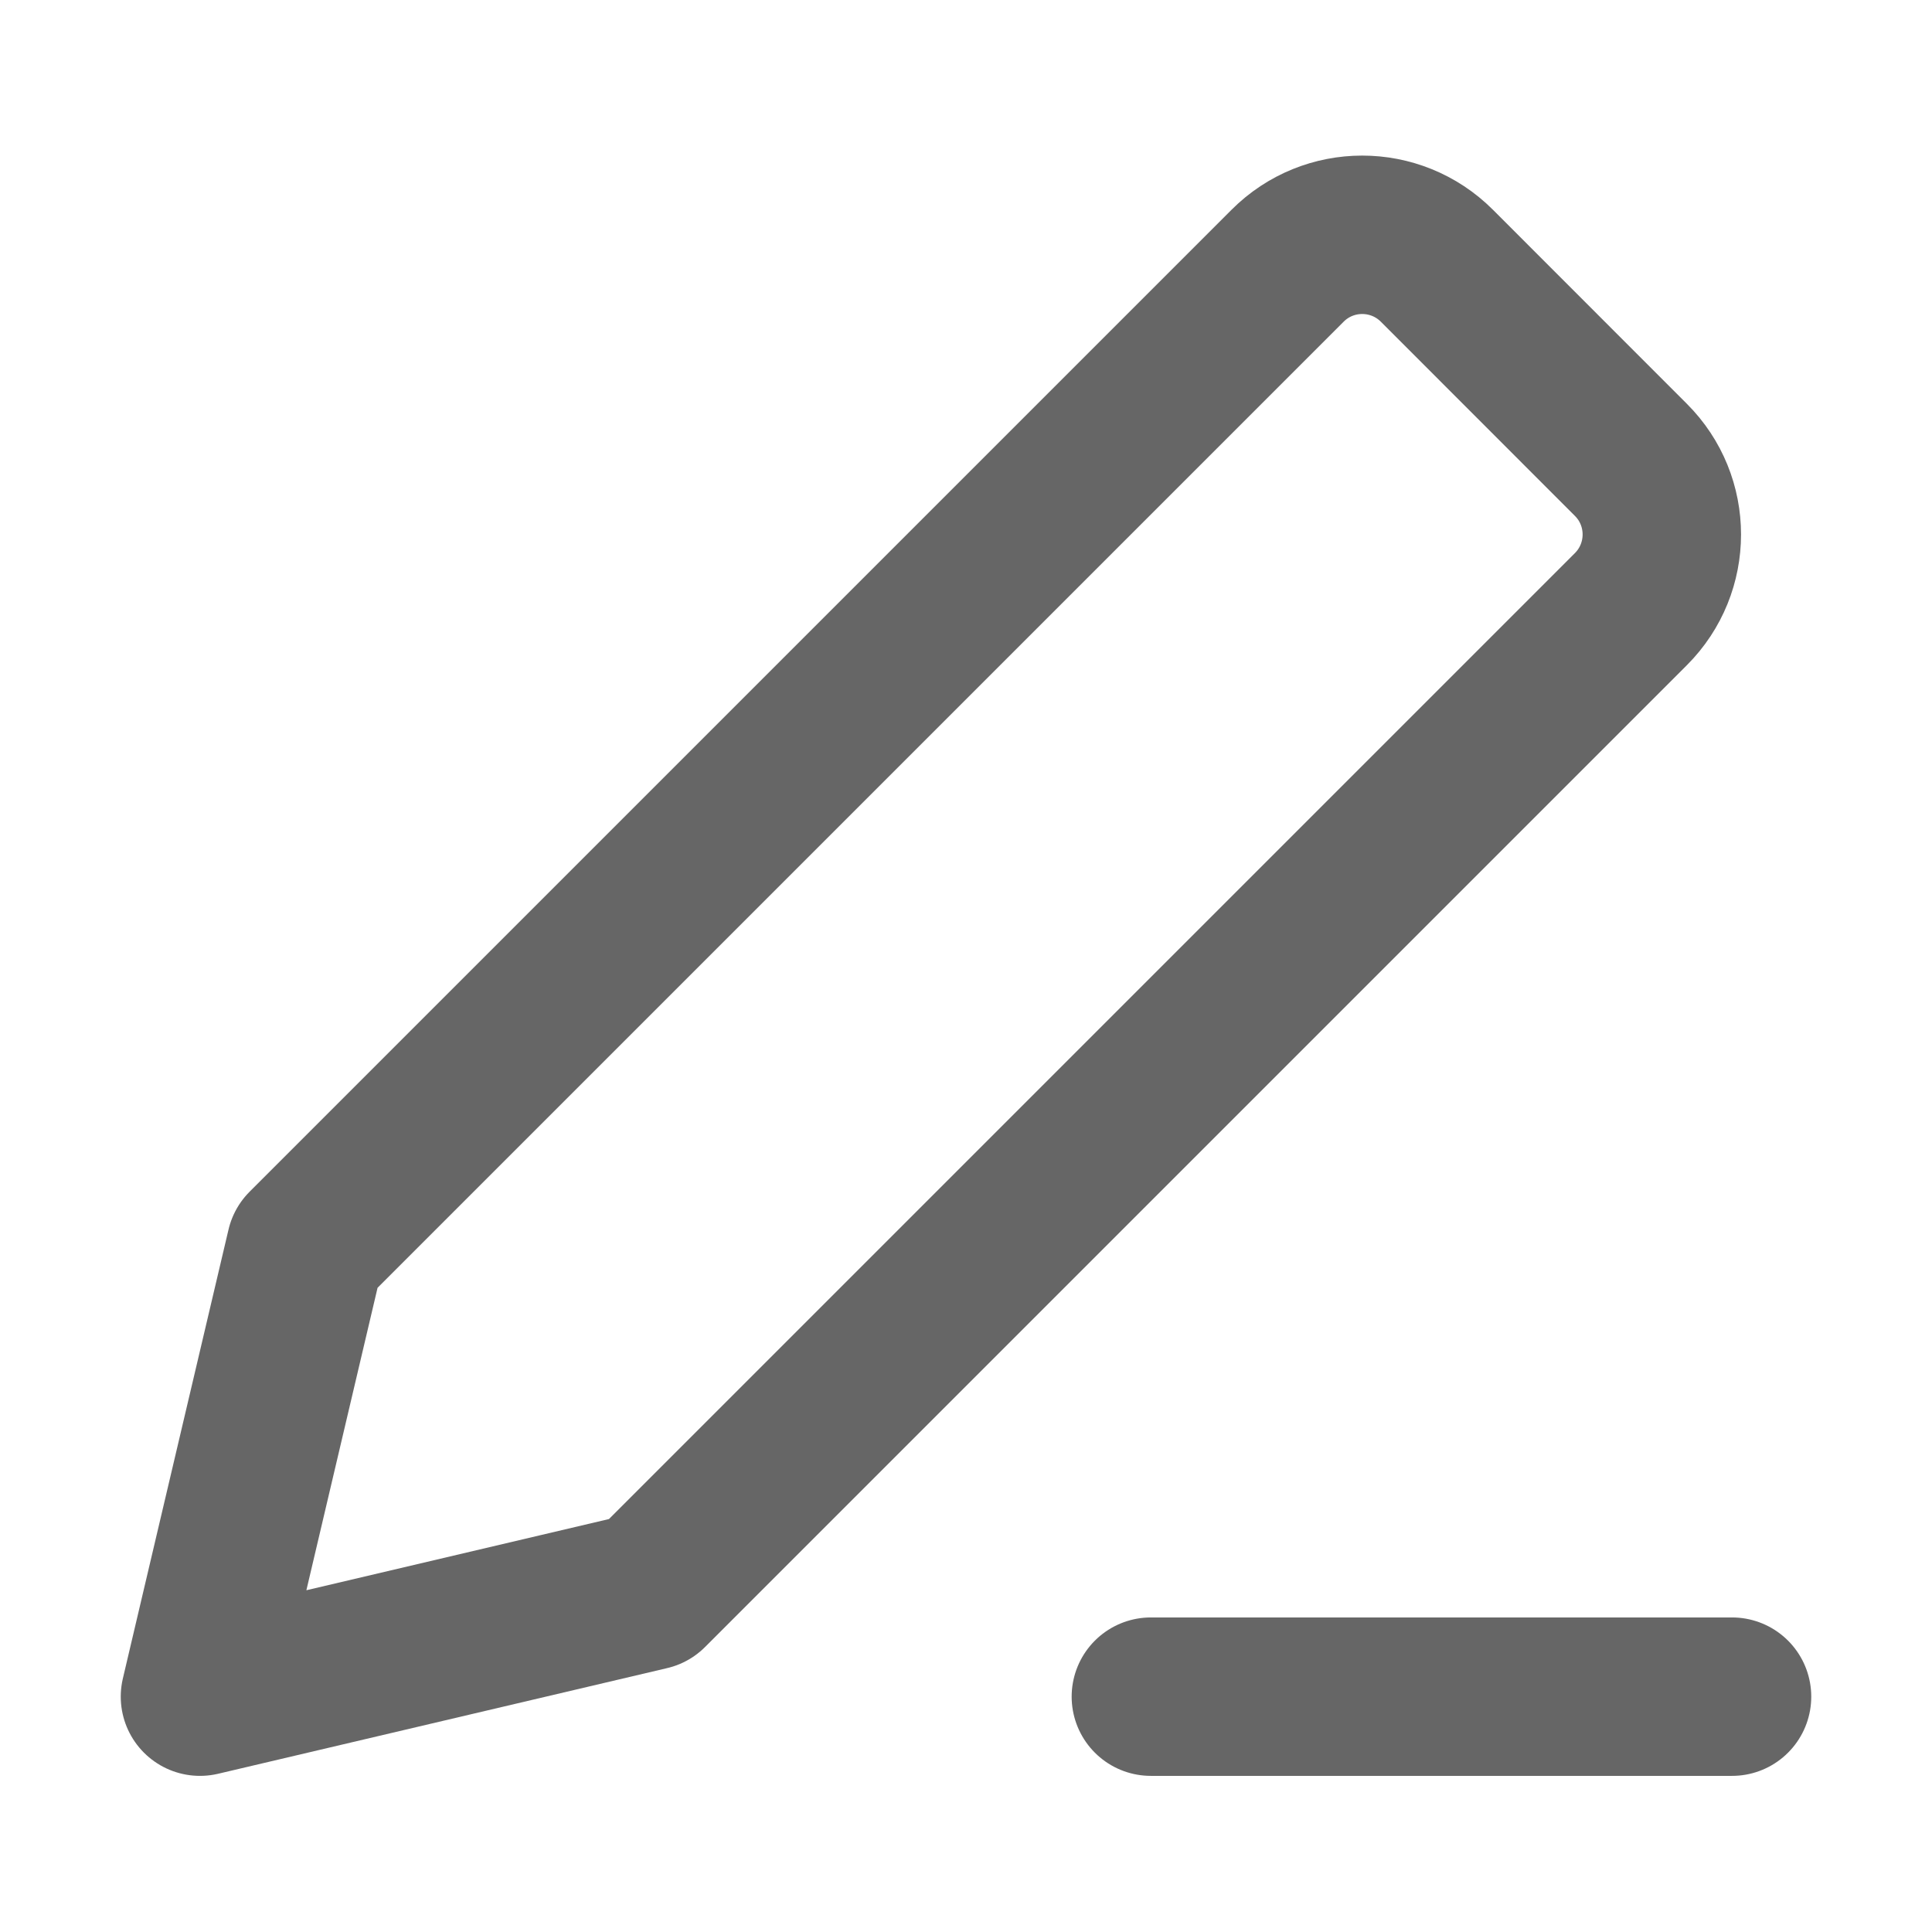
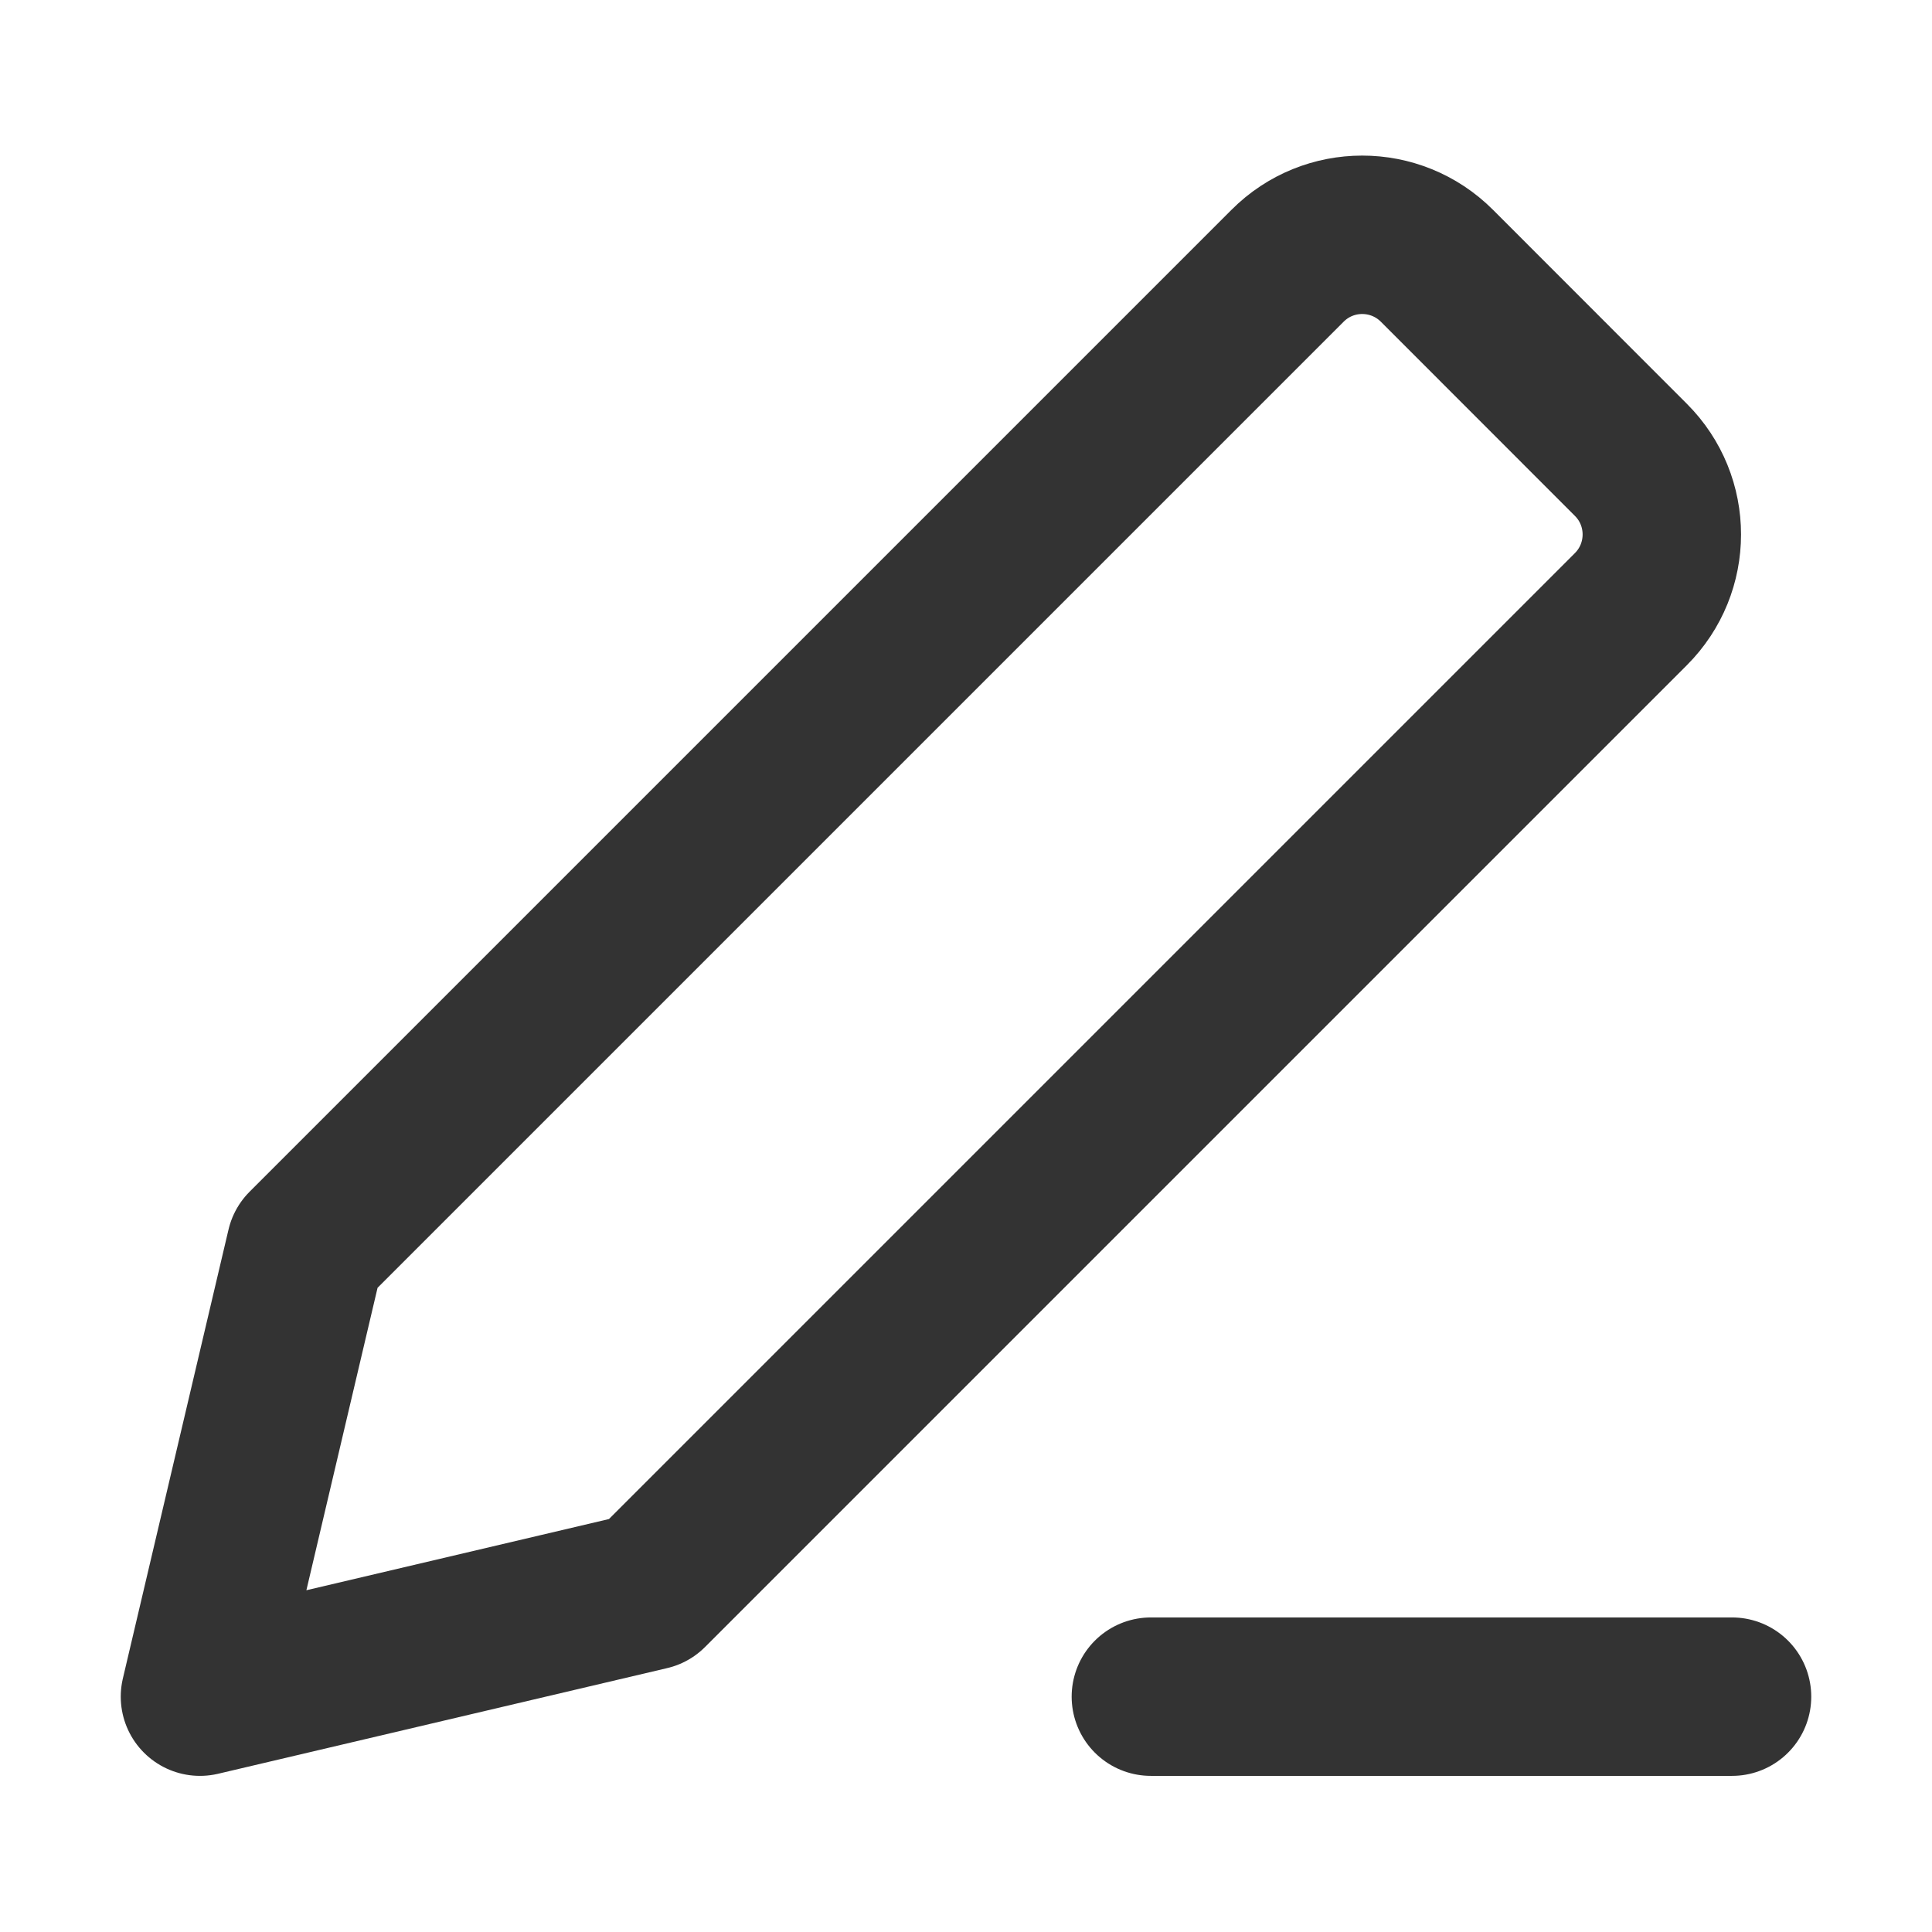
<svg xmlns="http://www.w3.org/2000/svg" width="16" height="16" fill="none" viewBox="0 0 16 16" version="1.1" id="svg6">
  <defs id="defs10" />
-   <path stroke="currentColor" stroke-linecap="round" stroke-linejoin="round" stroke-width="1.312" d="m 1.656,14.051 3.719,-0.875 8.131,-8.131 c 0.342,-0.342 0.342,-0.896 0,-1.237 L 11.9,2.201 c -0.342,-0.342 -0.896,-0.342 -1.237,0 L 2.531,10.333 Z" id="path2" style="stroke:#666666;stroke-opacity:1" />
-   <path stroke="currentColor" stroke-linecap="round" stroke-linejoin="round" stroke-width="1.312" d="M 14.344,14.051 H 9.531" id="path4" style="stroke:#666666;stroke-opacity:1" />
+   <path stroke="currentColor" stroke-linecap="round" stroke-linejoin="round" stroke-width="1.312" d="m 1.656,14.051 3.719,-0.875 8.131,-8.131 c 0.342,-0.342 0.342,-0.896 0,-1.237 L 11.9,2.201 c -0.342,-0.342 -0.896,-0.342 -1.237,0 L 2.531,10.333 Z" id="path2" style="stroke:#333333;stroke-opacity:1" />
+   <path stroke="currentColor" stroke-linecap="round" stroke-linejoin="round" stroke-width="1.312" d="M 14.344,14.051 H 9.531" id="path4" style="stroke:#333333;stroke-opacity:1" />
</svg>
